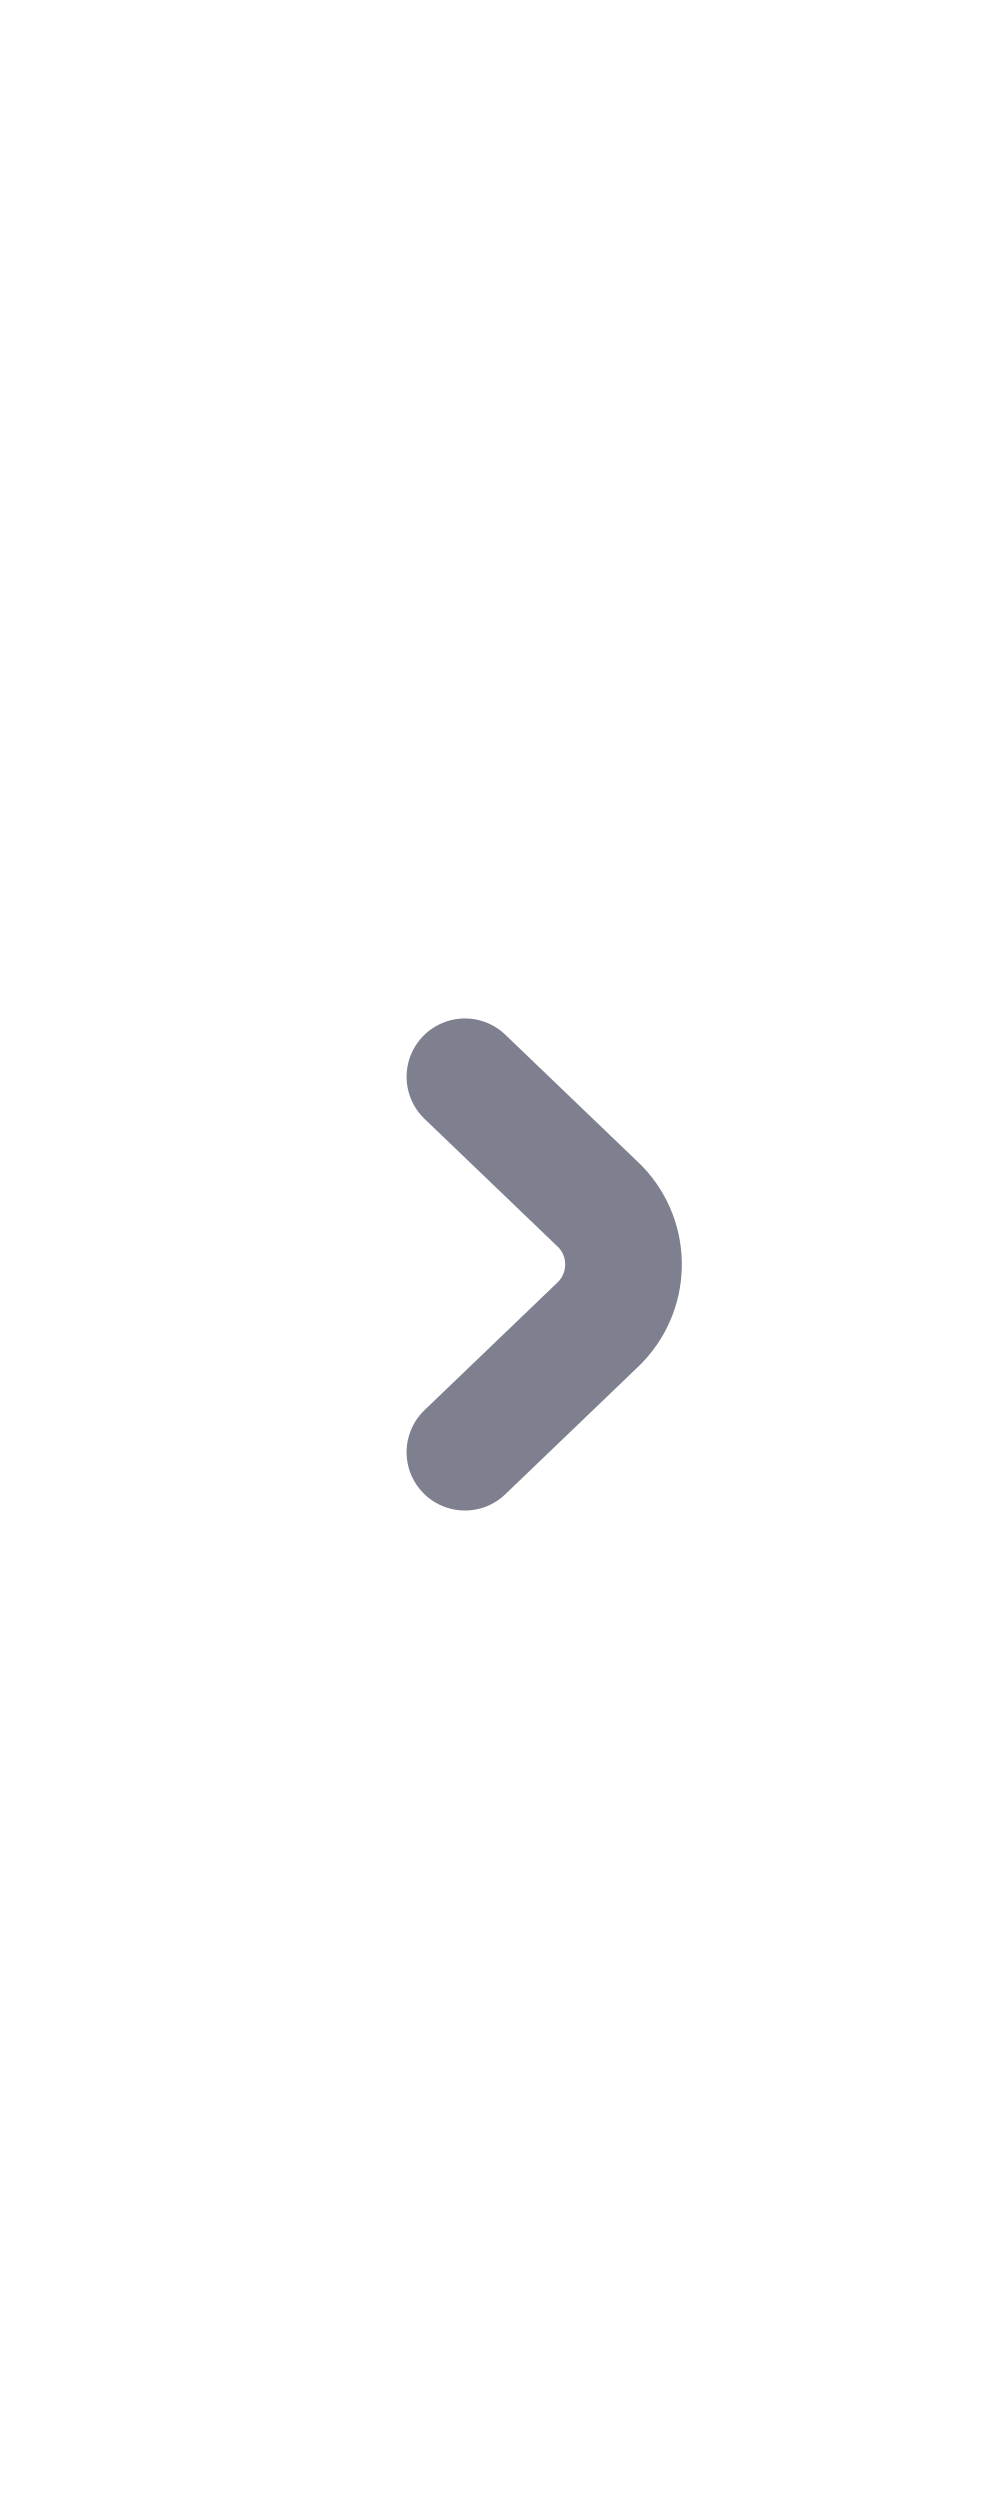
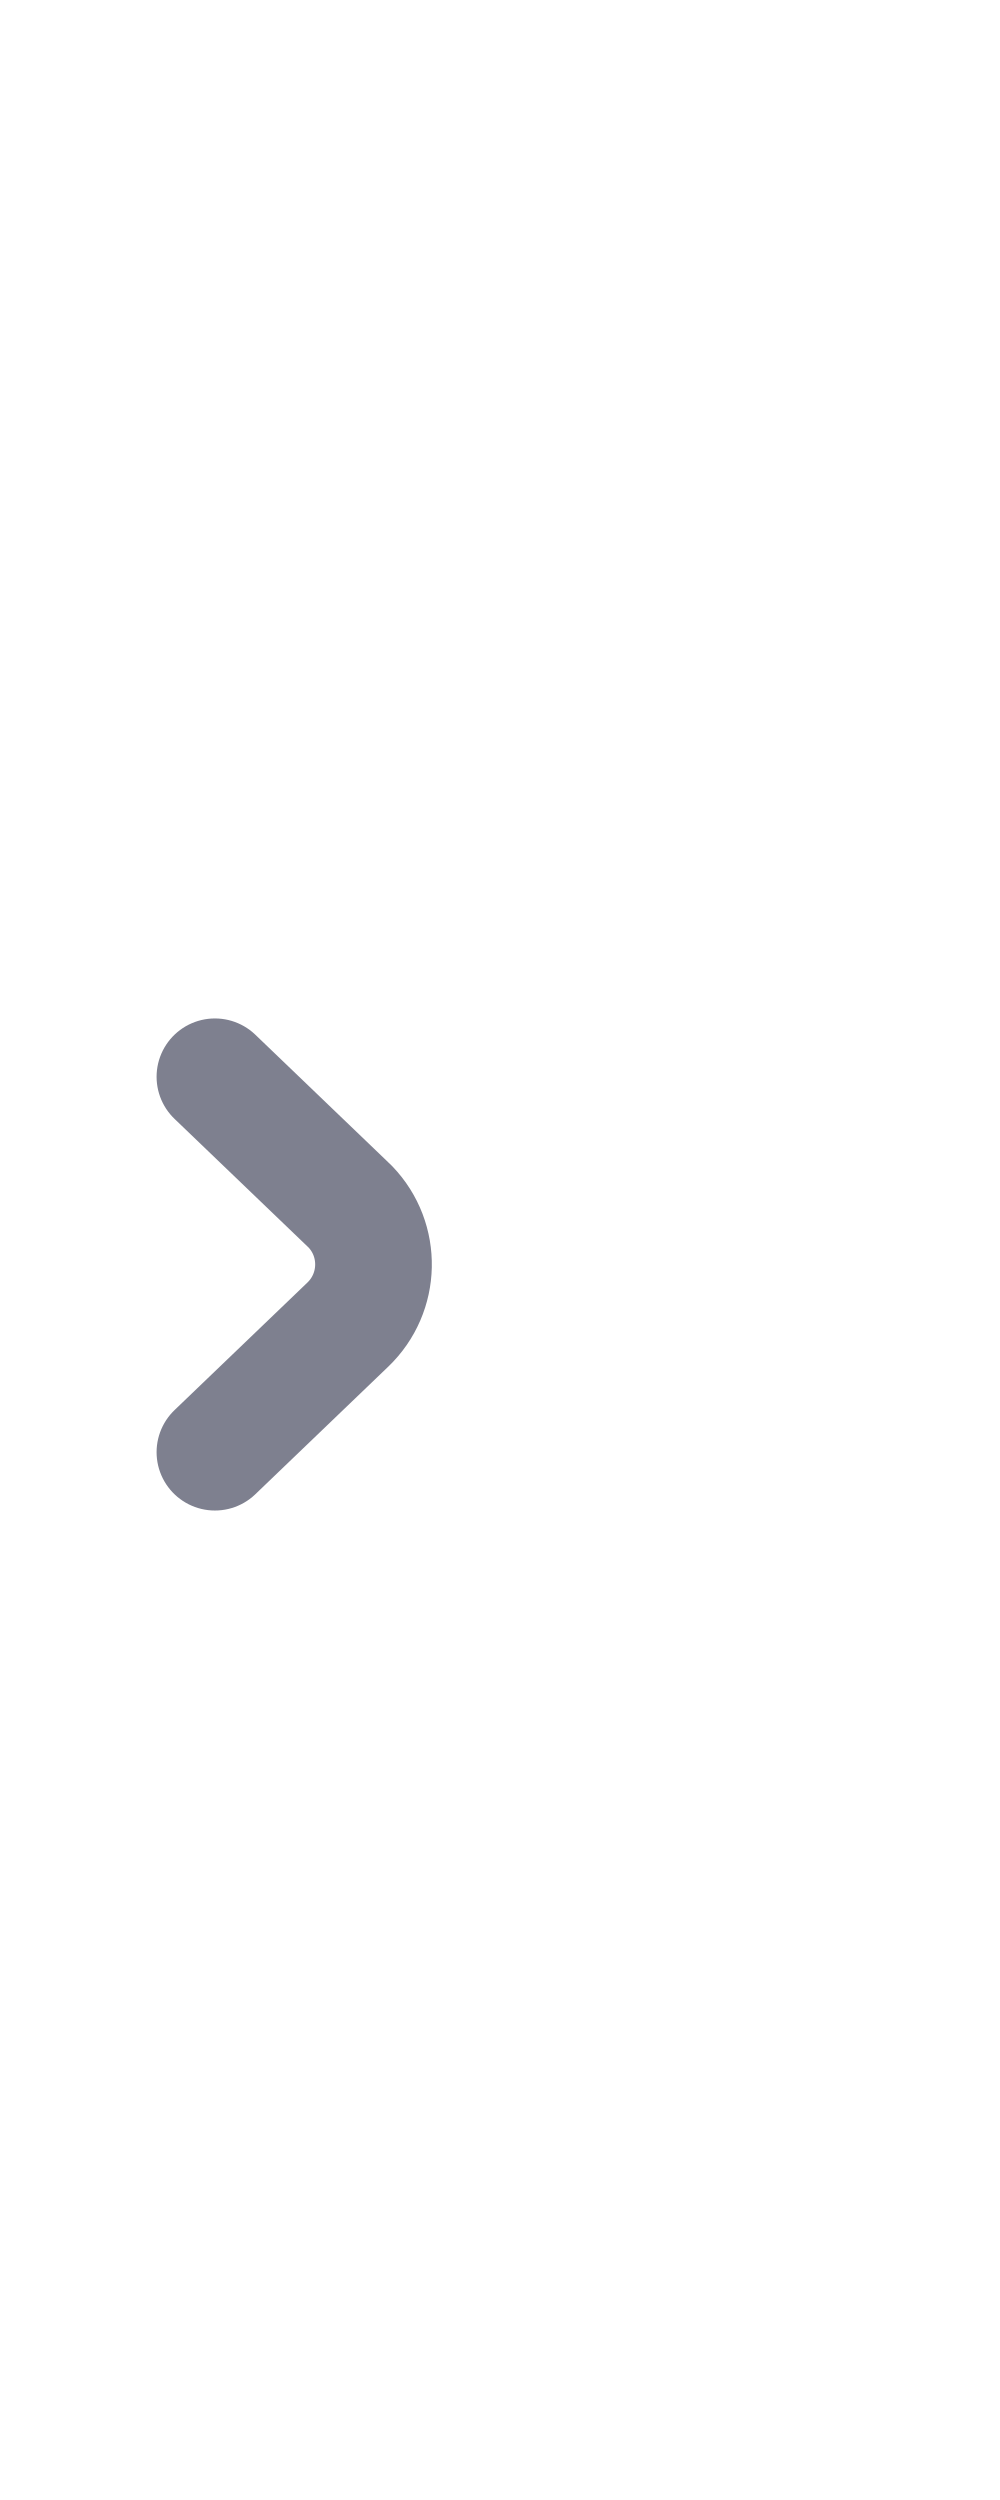
<svg xmlns="http://www.w3.org/2000/svg" width="12px" height="30px" viewBox="0 0 12 30" version="1.1">
  <g id="menuBar/__icon/--switchMode" stroke="none" stroke-width="1" fill="none" fill-rule="evenodd" stroke-linecap="round" stroke-linejoin="round">
-     <path d="M4.5,14 L6.031,15.595 C6.414,15.994 7.047,16.007 7.445,15.625 C7.455,15.615 7.465,15.605 7.474,15.595 L9.005,14 L9.005,14" id="路径" stroke="#7E808F" stroke-width="1.4" transform="translate(6.75263, 15.17368) rotate(-90) translate(-6.75263, -15.17368) " />
+     <path d="M1.5,14 L3.031,15.595 C3.414,15.994 4.047,16.007 4.445,15.625 C4.455,15.615 4.465,15.605 4.474,15.595 L6.005,14 L6.005,14" id="路径" stroke="#7E808F" stroke-width="1.4" transform="translate(3.75263, 15.17368) rotate(-90) translate(-3.75263, -15.17368) " />
  </g>
</svg>
